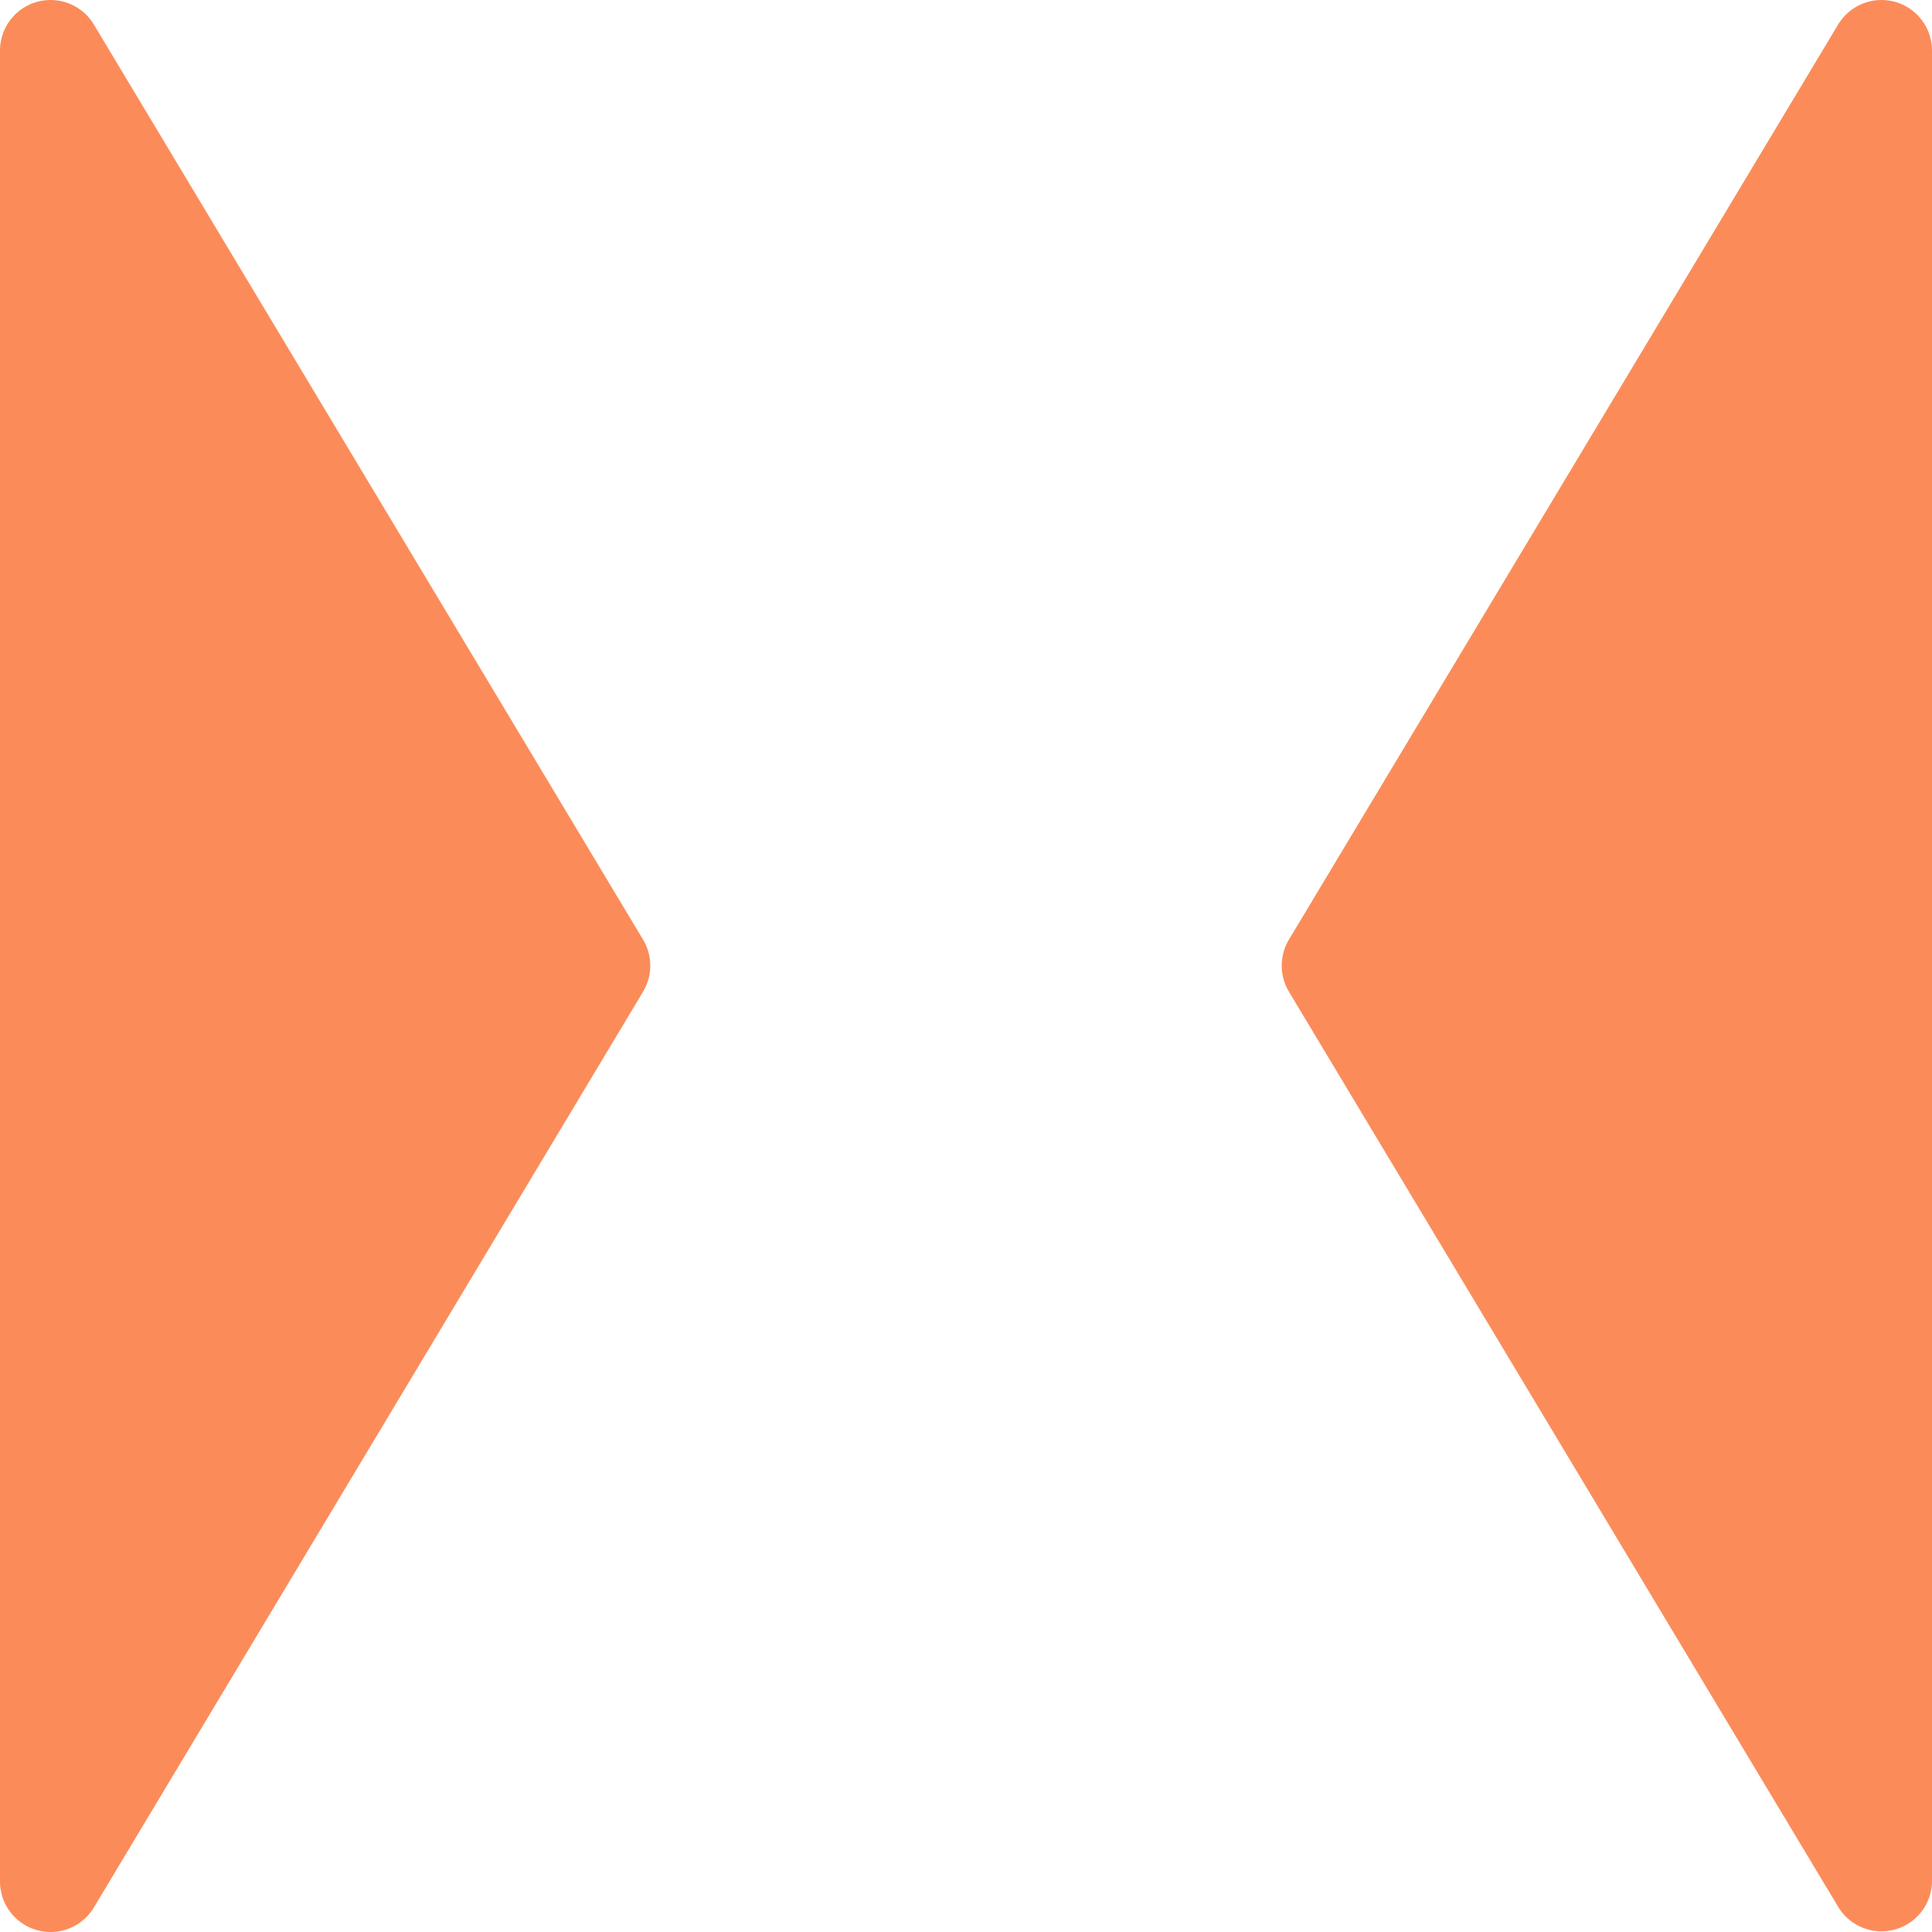
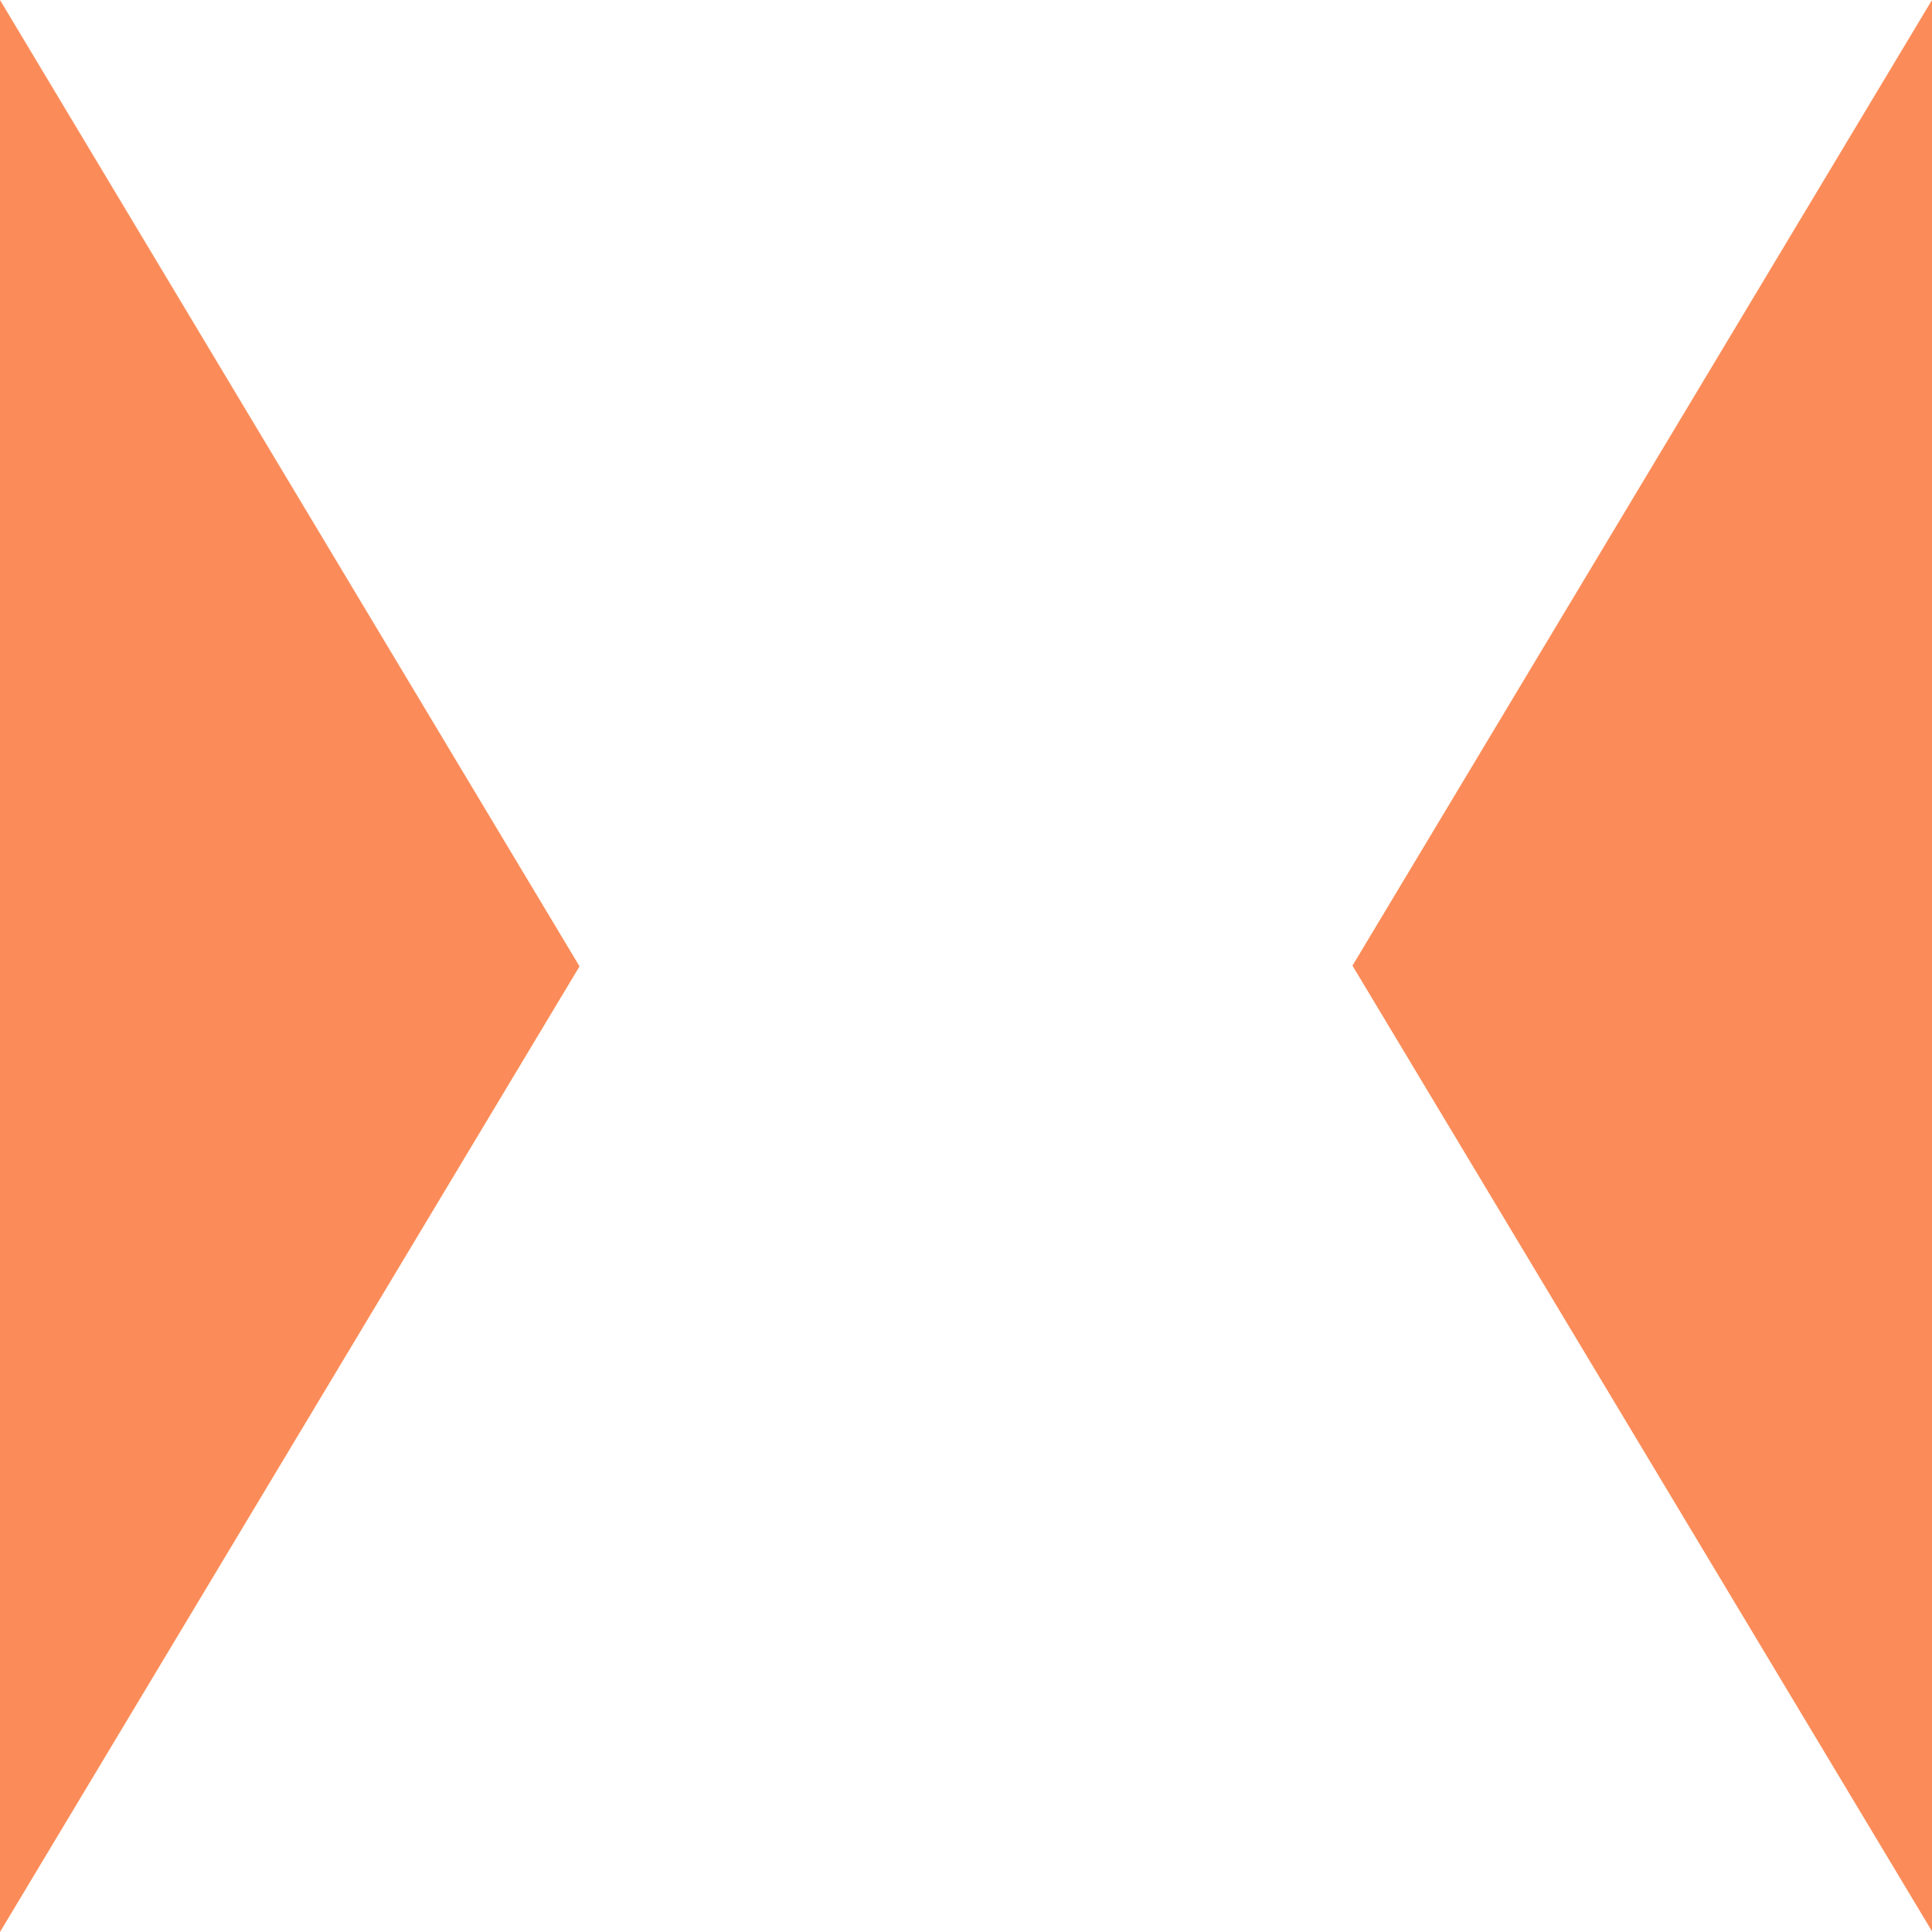
- <svg xmlns="http://www.w3.org/2000/svg" id="b" data-name="Layer 2" viewBox="0 0 28.67 28.67">
+ <svg xmlns="http://www.w3.org/2000/svg" id="b" data-name="Layer 2" viewBox="0 0 27.17 27.17">
  <defs>
    <style>
      .d {
        fill: #fb8c59;
-         stroke: #fb8c59;
-         stroke-linecap: round;
-         stroke-linejoin: round;
-         stroke-width: 1.5px;
+         stroke-width: 0px;
      }
    </style>
  </defs>
  <g id="c" data-name="Layer 1">
-     <path class="d" d="M.75.75l8.15,13.58L.75,27.92V.75Z" />
-     <path class="d" d="M27.92.75l-8.15,13.58,8.15,13.58V.75Z" />
+     <g>
+       <polygon class="d" points=".75 2.71 7.28 13.58 .75 24.46 .75 2.71" />
+       <path class="d" d="M1.5,5.42l4.9,8.17L1.5,21.75V5.42M0,0v27.17l8.15-13.58L0,0h0Z" />
+     </g>
+     <g>
+       <polygon class="d" points="19.89 13.58 26.42 2.71 26.42 24.46 19.89 13.58" />
+       <path class="d" d="M25.67,5.42v16.34l-4.9-8.17,4.9-8.17M27.17,0l-8.15,13.58,8.15,13.58V0h0Z" />
+     </g>
  </g>
</svg>
